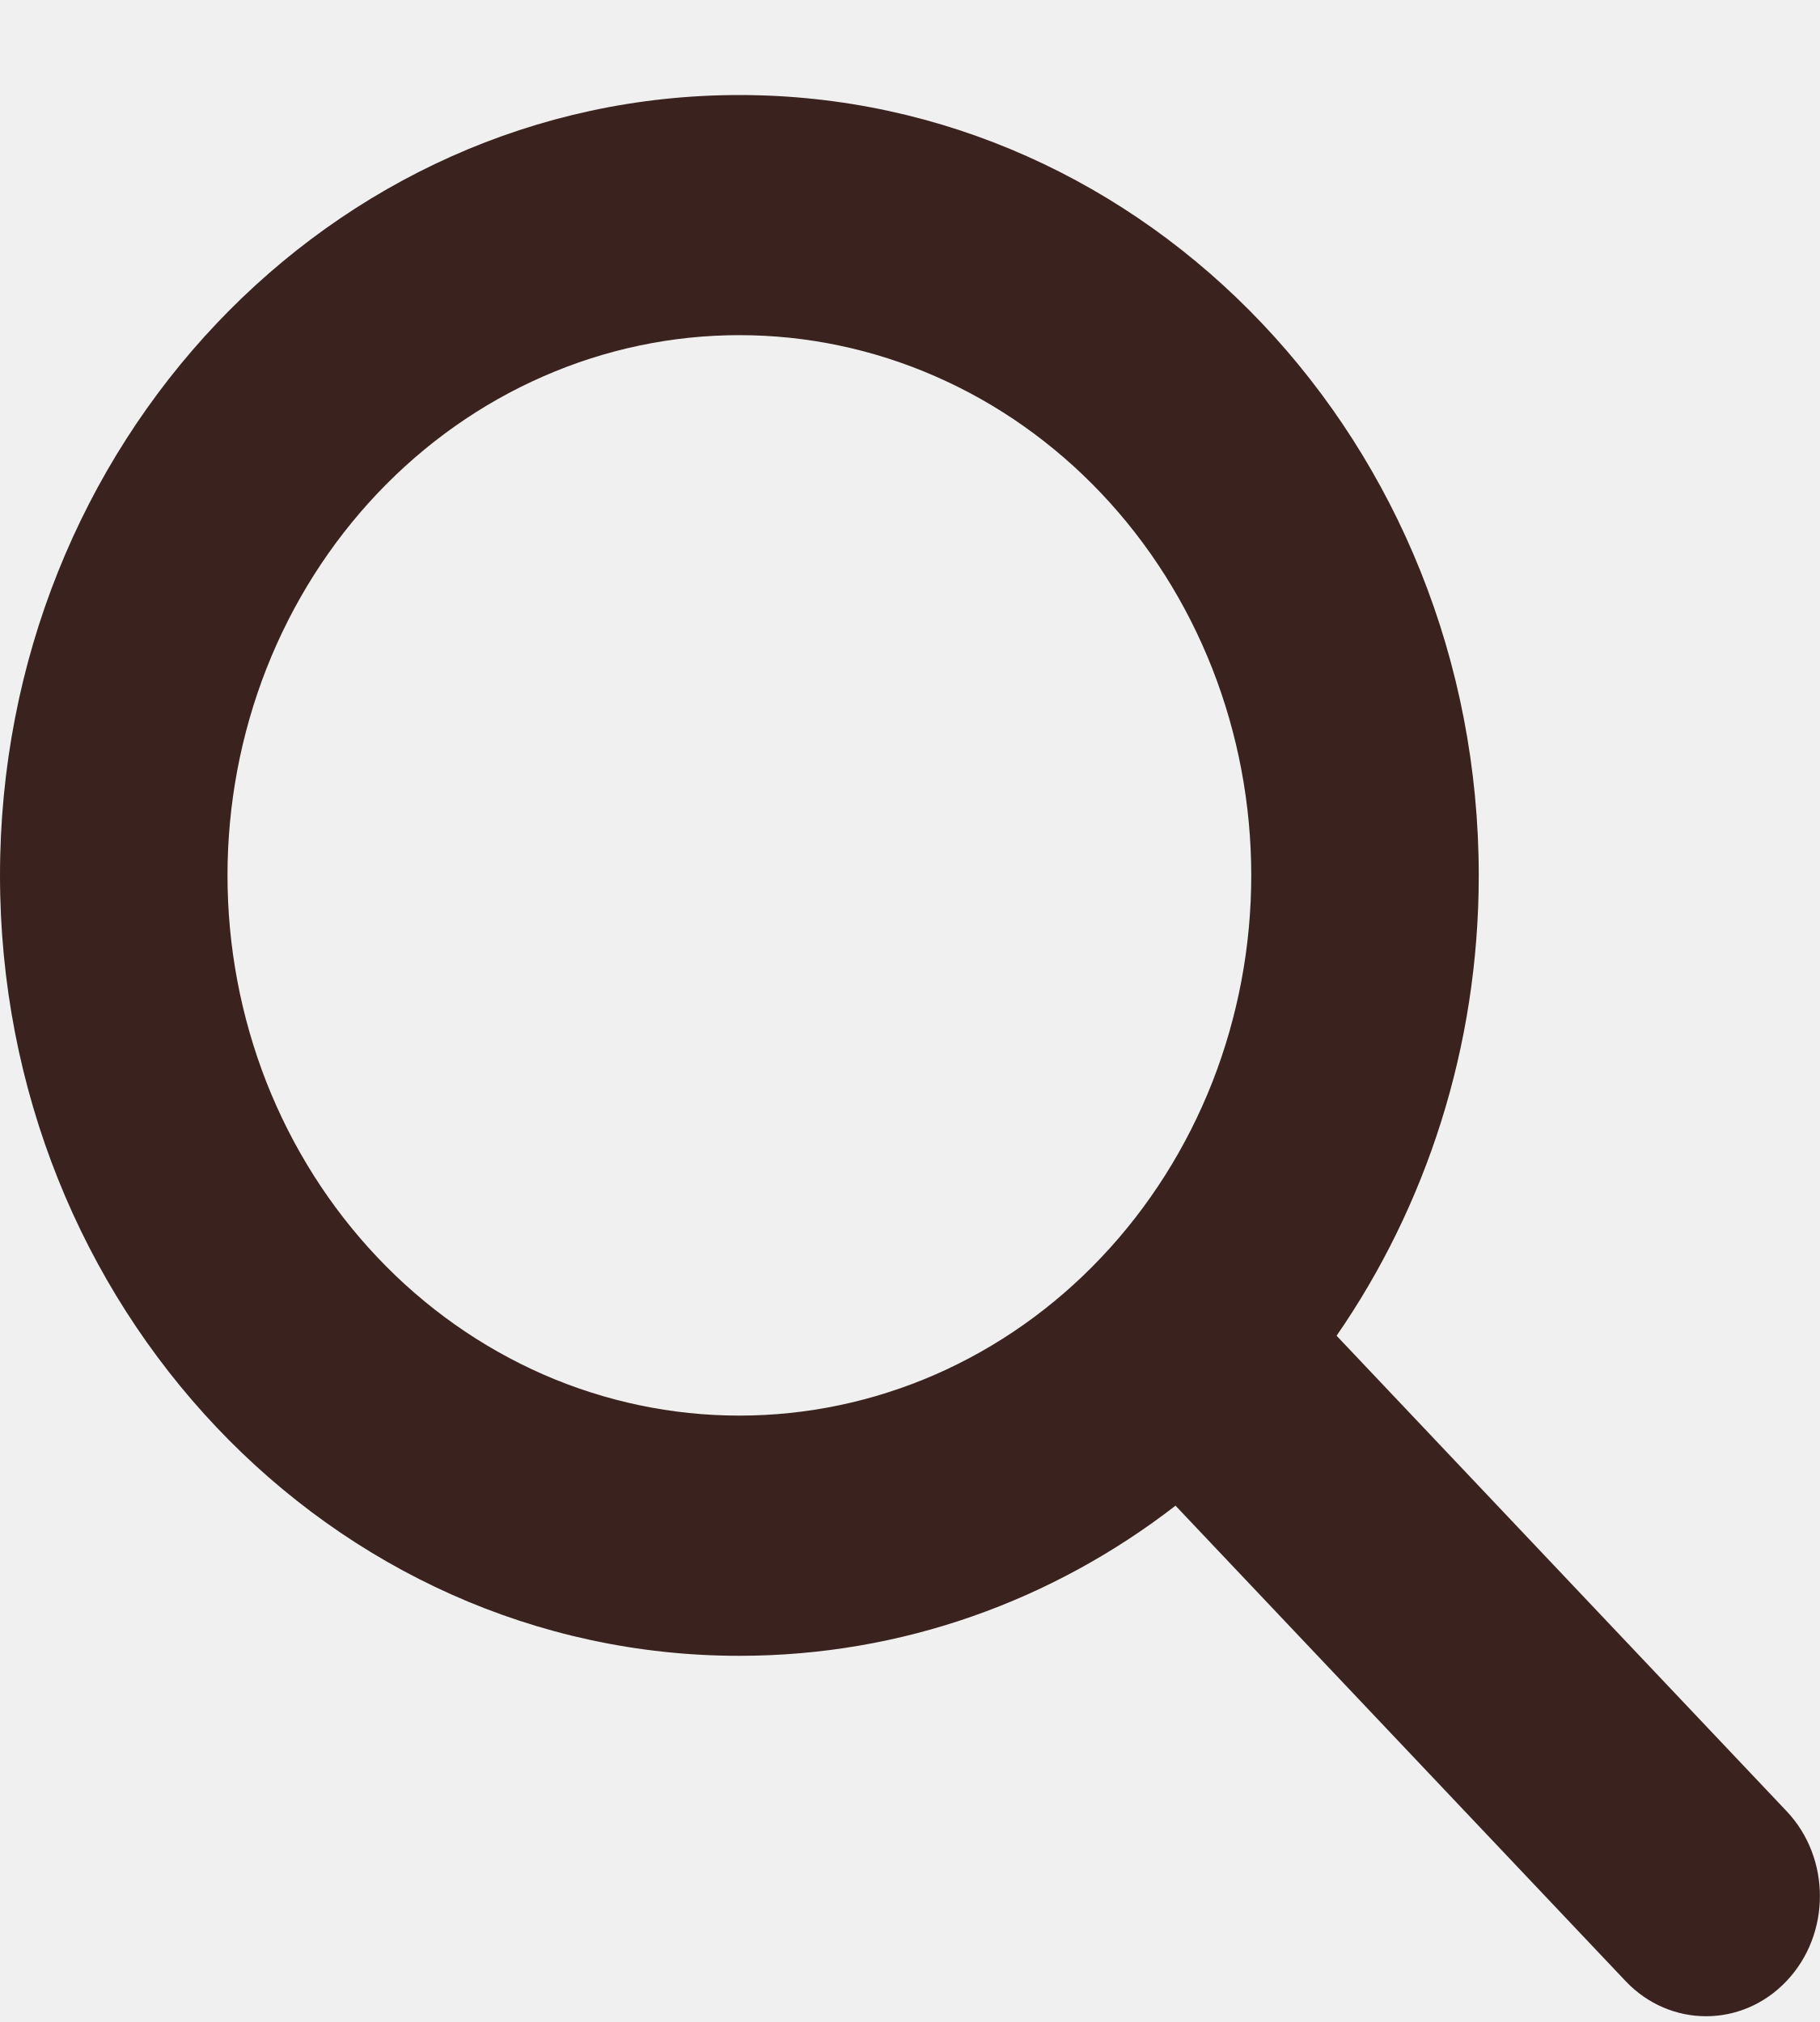
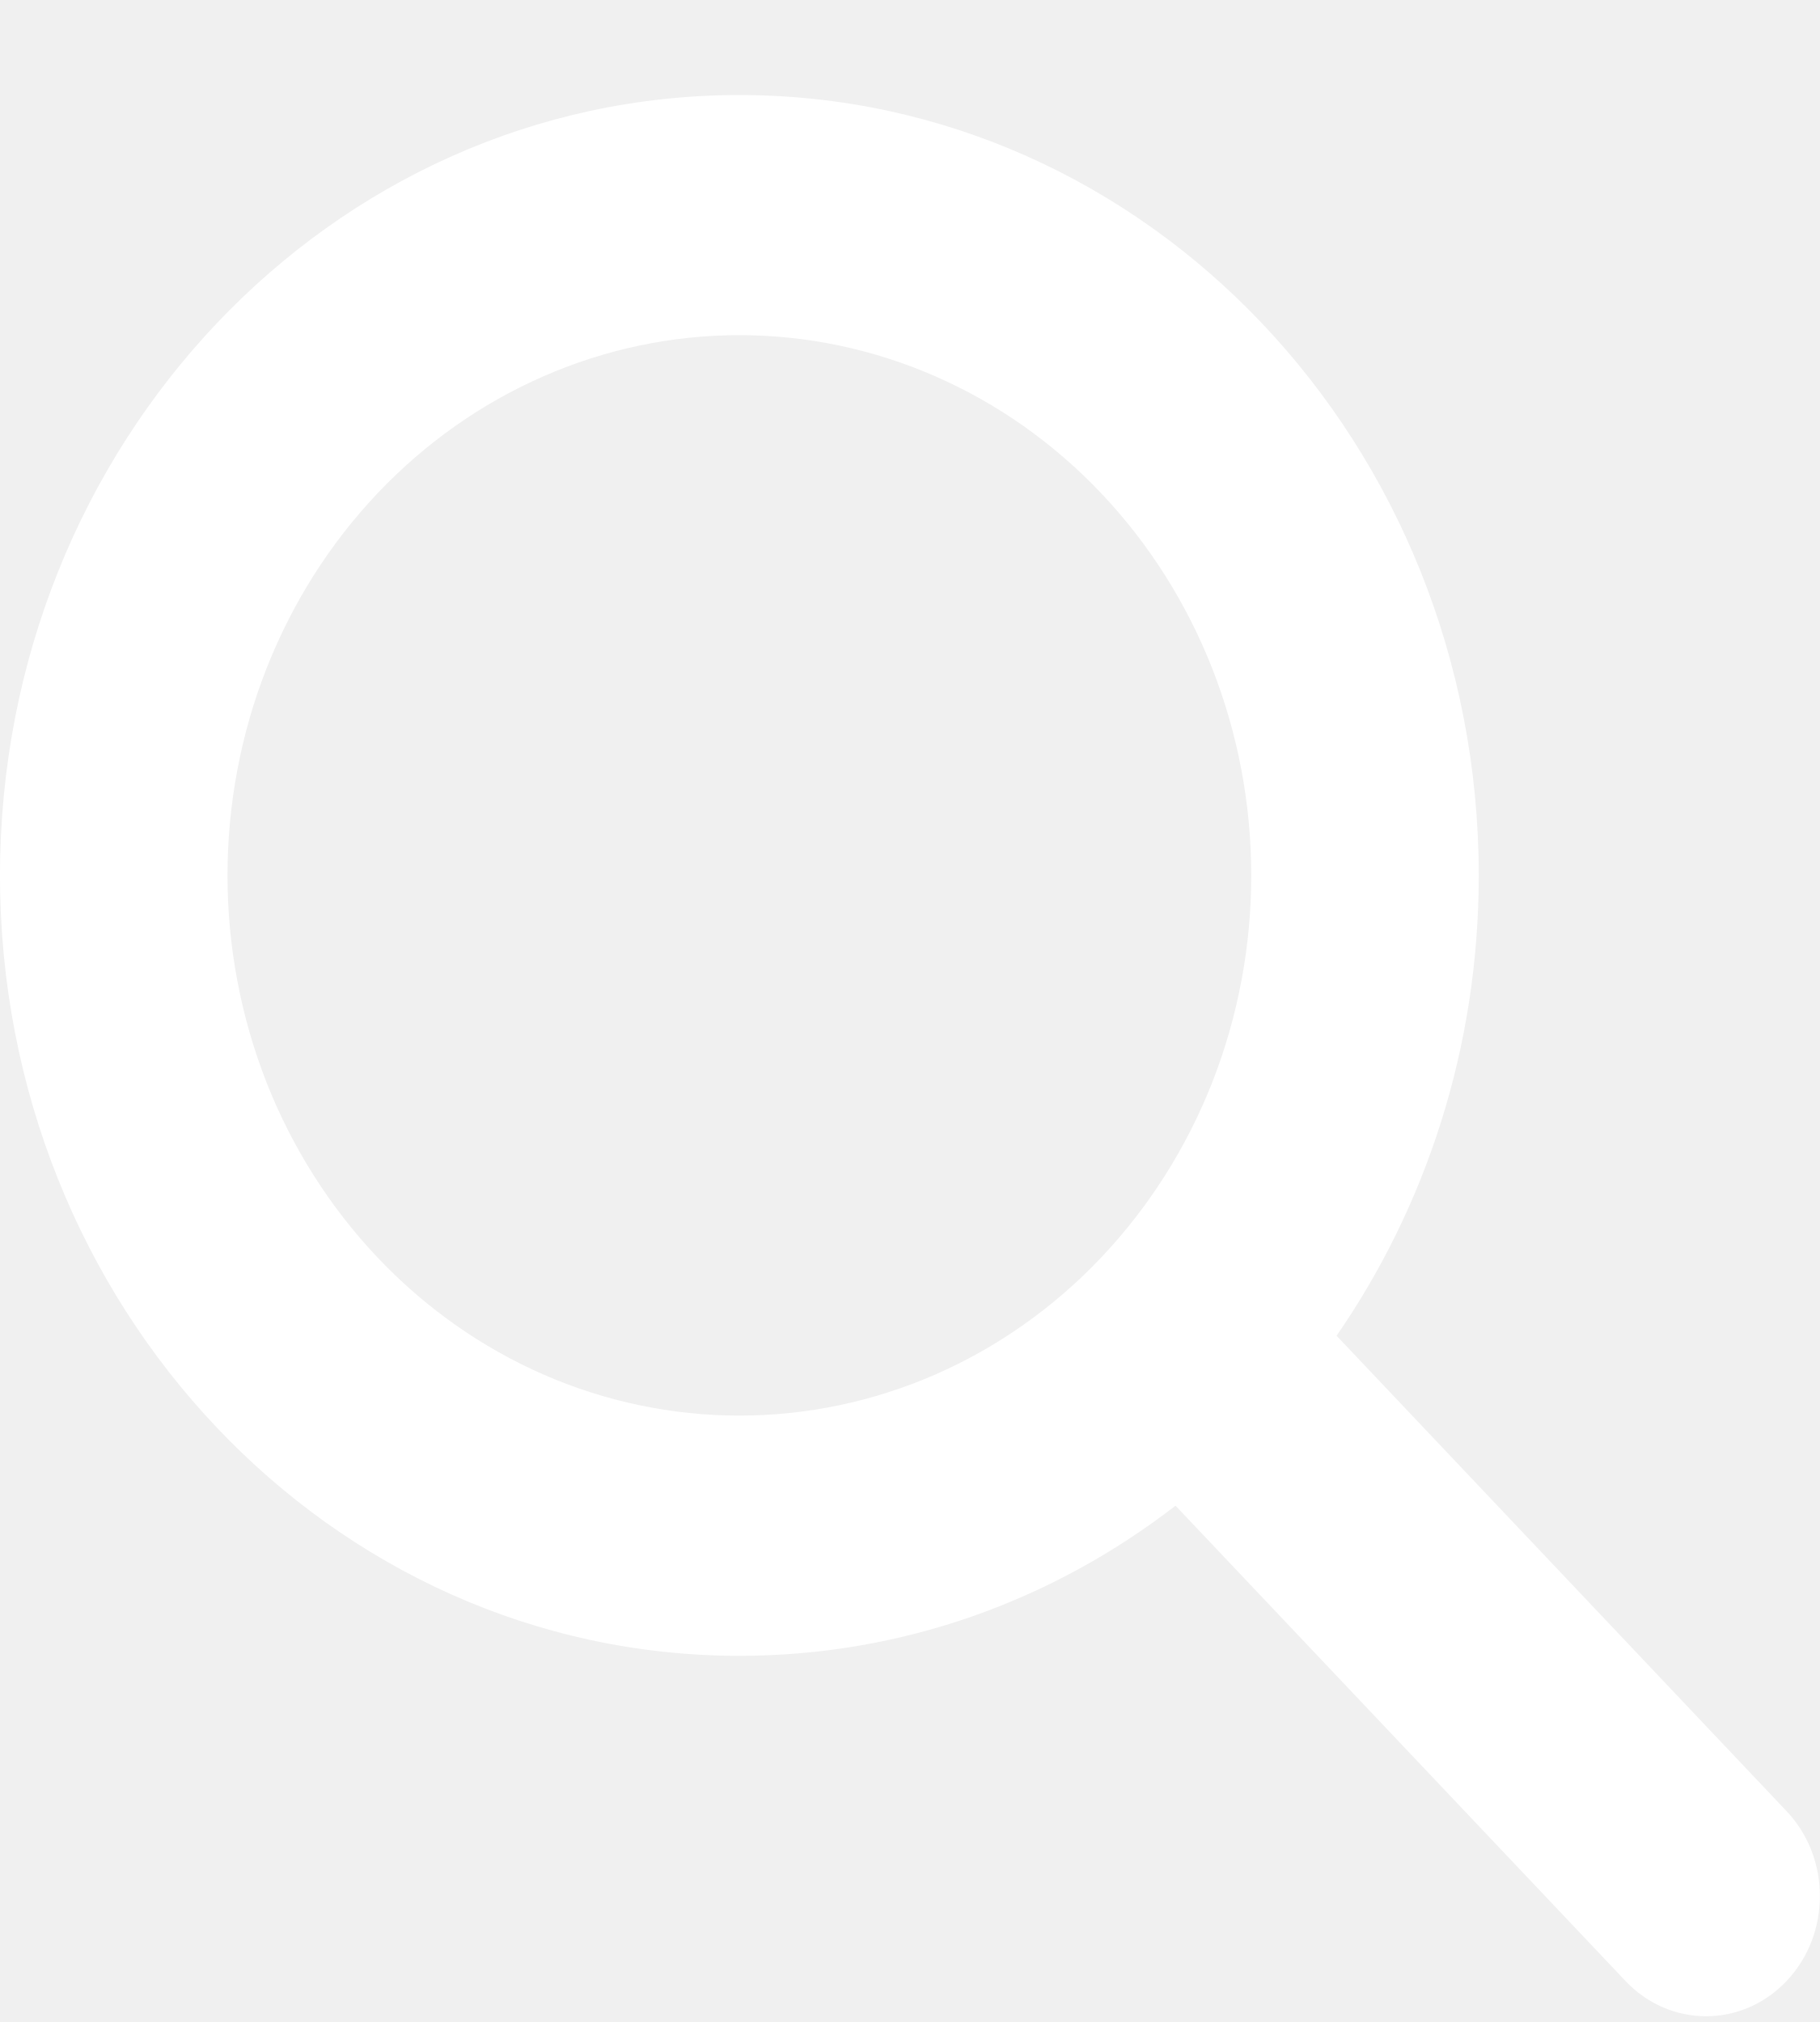
<svg xmlns="http://www.w3.org/2000/svg" width="18" height="20" viewBox="0 0 18 20" fill="none">
  <g clip-path="url(#clip0_1314_4972)">
-     <path d="M14.625 8.659C14.625 10.362 14.101 11.935 13.219 13.212L17.669 17.914C18.109 18.378 18.109 19.131 17.669 19.595C17.23 20.059 16.516 20.059 16.077 19.595L11.626 14.893C10.417 15.828 8.926 16.378 7.312 16.378C3.273 16.378 0 12.923 0 8.659C0 4.395 3.273 0.94 7.312 0.94C11.352 0.94 14.625 4.395 14.625 8.659ZM7.312 14.002C7.977 14.002 8.636 13.864 9.25 13.596C9.864 13.327 10.422 12.934 10.892 12.437C11.362 11.941 11.735 11.352 11.99 10.704C12.244 10.055 12.375 9.361 12.375 8.659C12.375 7.957 12.244 7.262 11.99 6.614C11.735 5.965 11.362 5.376 10.892 4.88C10.422 4.384 9.864 3.99 9.25 3.722C8.636 3.453 7.977 3.315 7.312 3.315C6.648 3.315 5.989 3.453 5.375 3.722C4.761 3.99 4.203 4.384 3.733 4.88C3.263 5.376 2.89 5.965 2.635 6.614C2.381 7.262 2.25 7.957 2.25 8.659C2.25 9.361 2.381 10.055 2.635 10.704C2.89 11.352 3.263 11.941 3.733 12.437C4.203 12.934 4.761 13.327 5.375 13.596C5.989 13.864 6.648 14.002 7.312 14.002Z" fill="#3A231F" />
+     <path d="M14.625 8.659C14.625 10.362 14.101 11.935 13.219 13.212L17.669 17.914C18.109 18.378 18.109 19.131 17.669 19.595C17.23 20.059 16.516 20.059 16.077 19.595L11.626 14.893C10.417 15.828 8.926 16.378 7.312 16.378C3.273 16.378 0 12.923 0 8.659C0 4.395 3.273 0.94 7.312 0.94C11.352 0.94 14.625 4.395 14.625 8.659ZM7.312 14.002C7.977 14.002 8.636 13.864 9.25 13.596C9.864 13.327 10.422 12.934 10.892 12.437C11.362 11.941 11.735 11.352 11.99 10.704C12.244 10.055 12.375 9.361 12.375 8.659C12.375 7.957 12.244 7.262 11.99 6.614C11.735 5.965 11.362 5.376 10.892 4.88C10.422 4.384 9.864 3.99 9.25 3.722C8.636 3.453 7.977 3.315 7.312 3.315C6.648 3.315 5.989 3.453 5.375 3.722C4.761 3.99 4.203 4.384 3.733 4.88C3.263 5.376 2.89 5.965 2.635 6.614C2.381 7.262 2.25 7.957 2.25 8.659C2.25 9.361 2.381 10.055 2.635 10.704C2.89 11.352 3.263 11.941 3.733 12.437C4.203 12.934 4.761 13.327 5.375 13.596C5.989 13.864 6.648 14.002 7.312 14.002Z" fill="#FFFFFF" />
  </g>
  <defs>
    <clipPath id="clip0_1314_4972">
      <rect width="18" height="19" fill="white" transform="translate(0 0.940002)" />
    </clipPath>
  </defs>
</svg>
